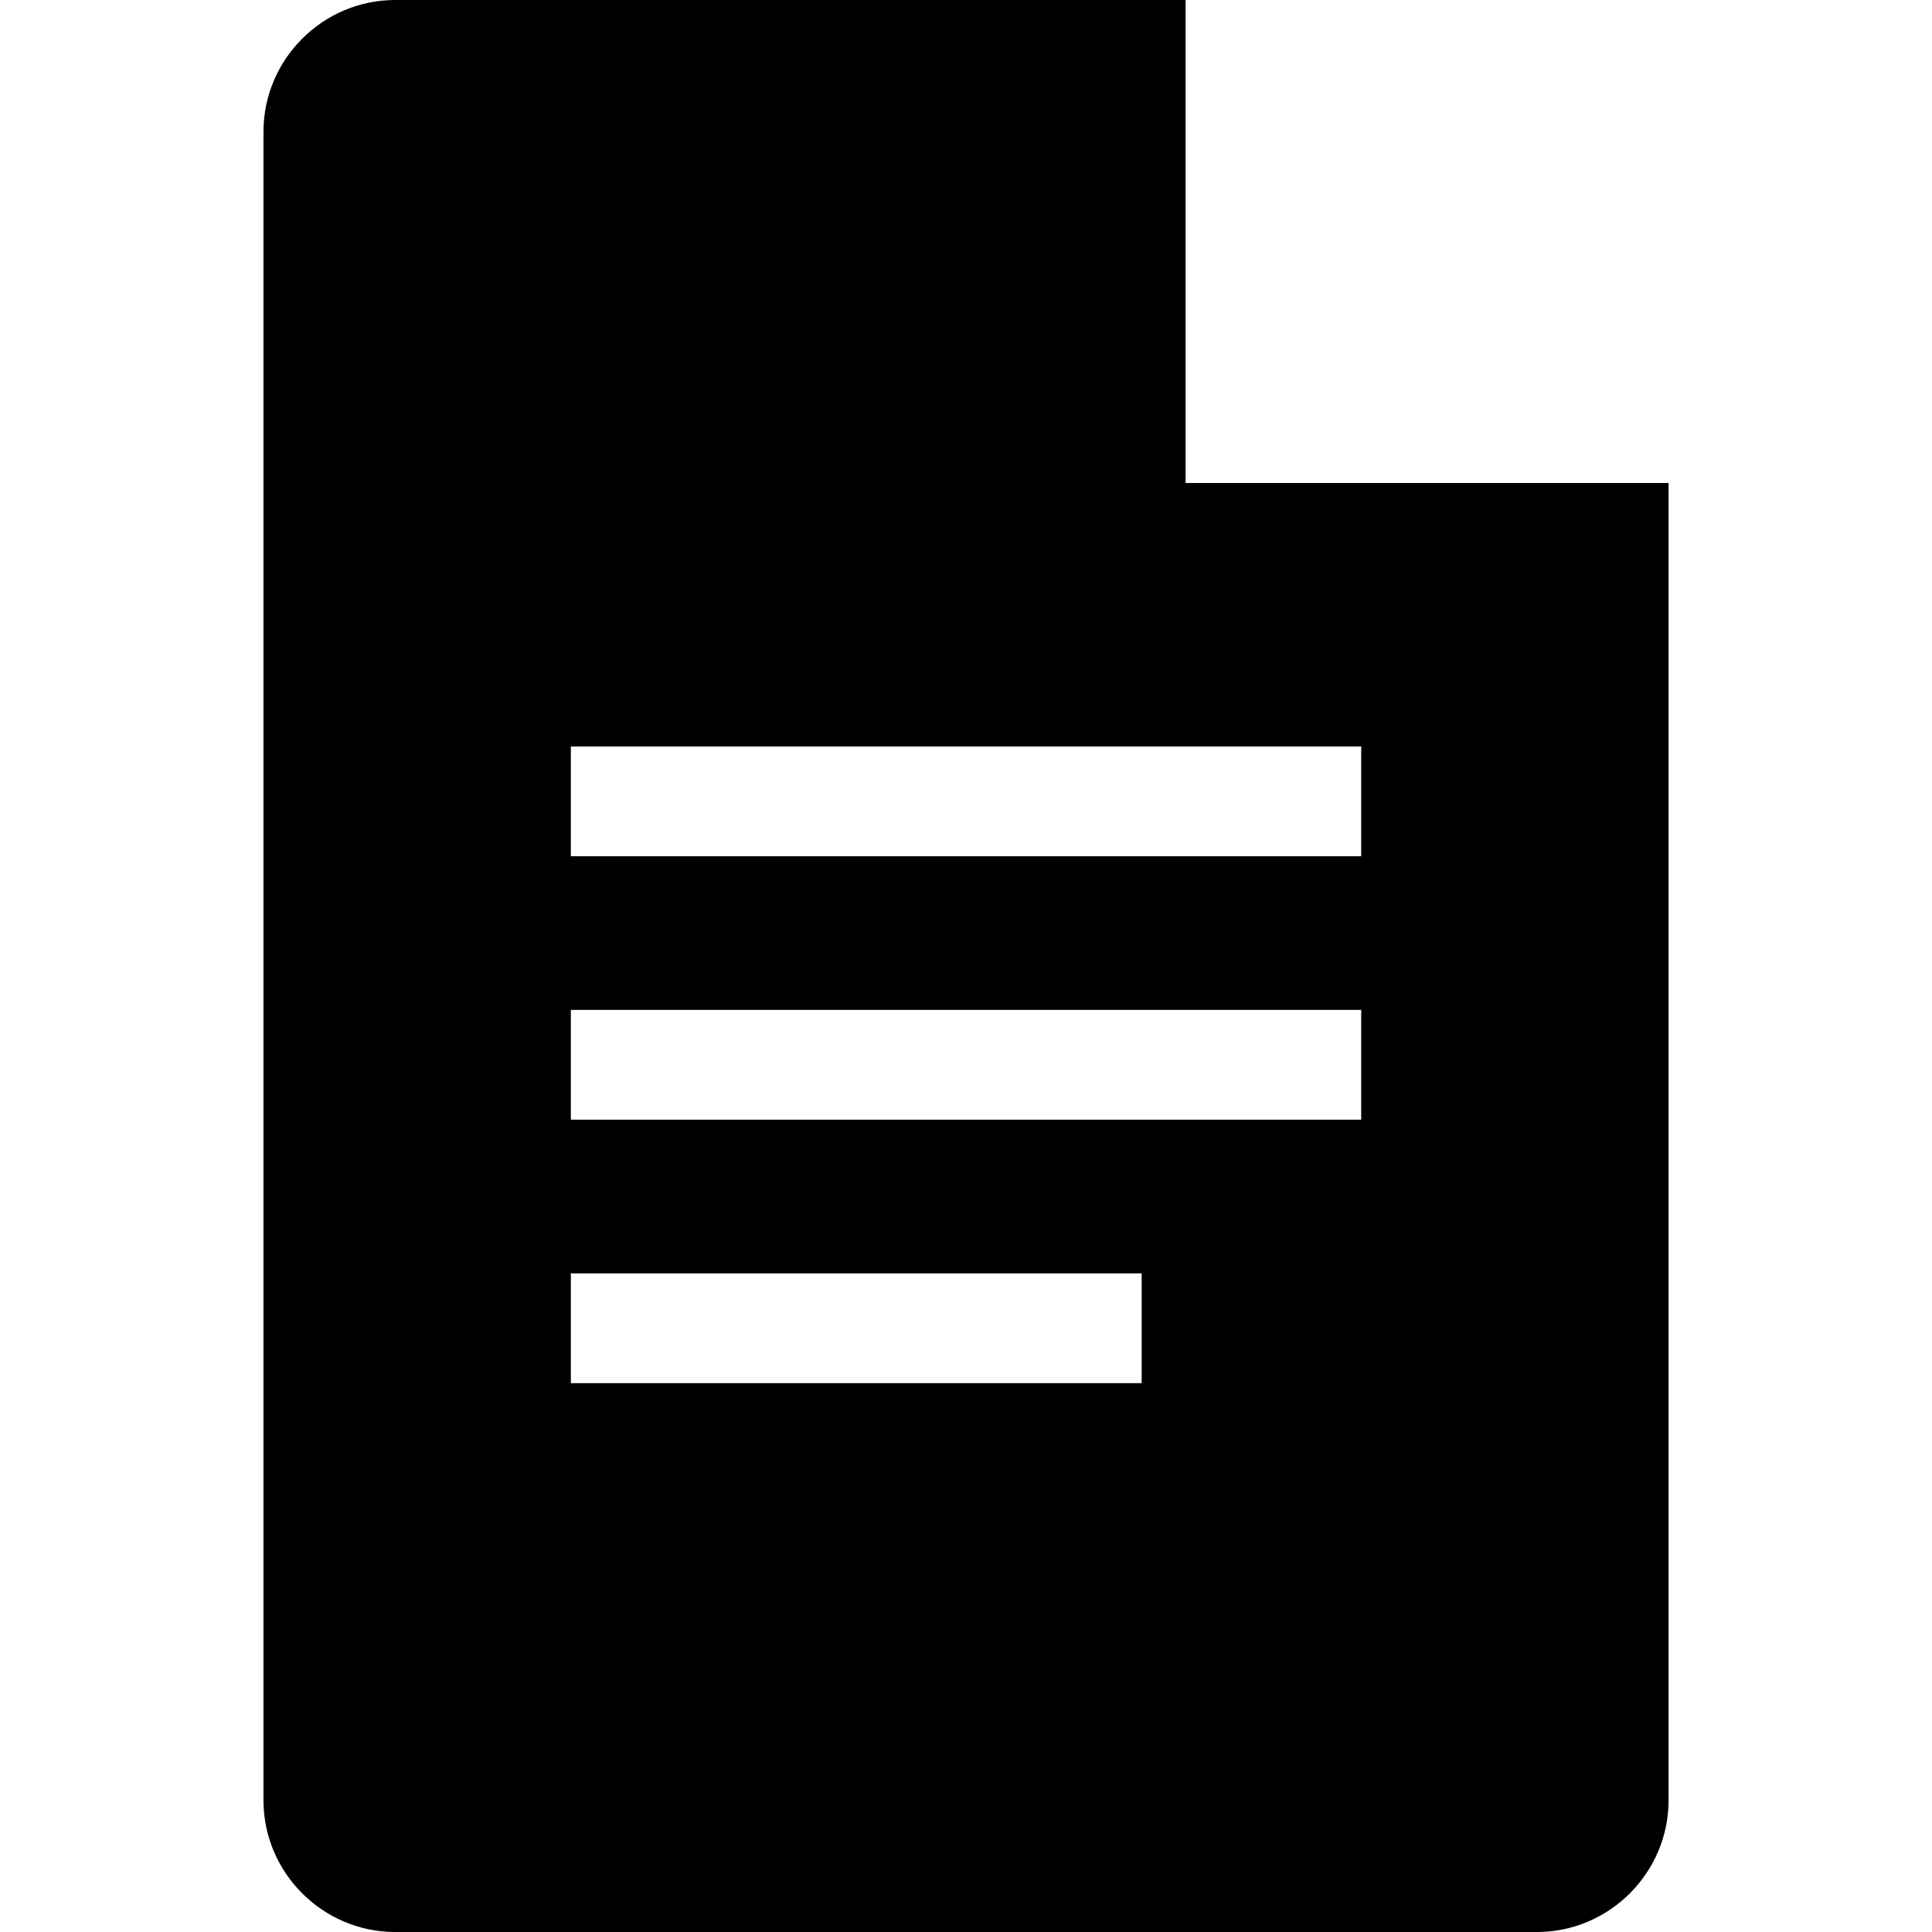
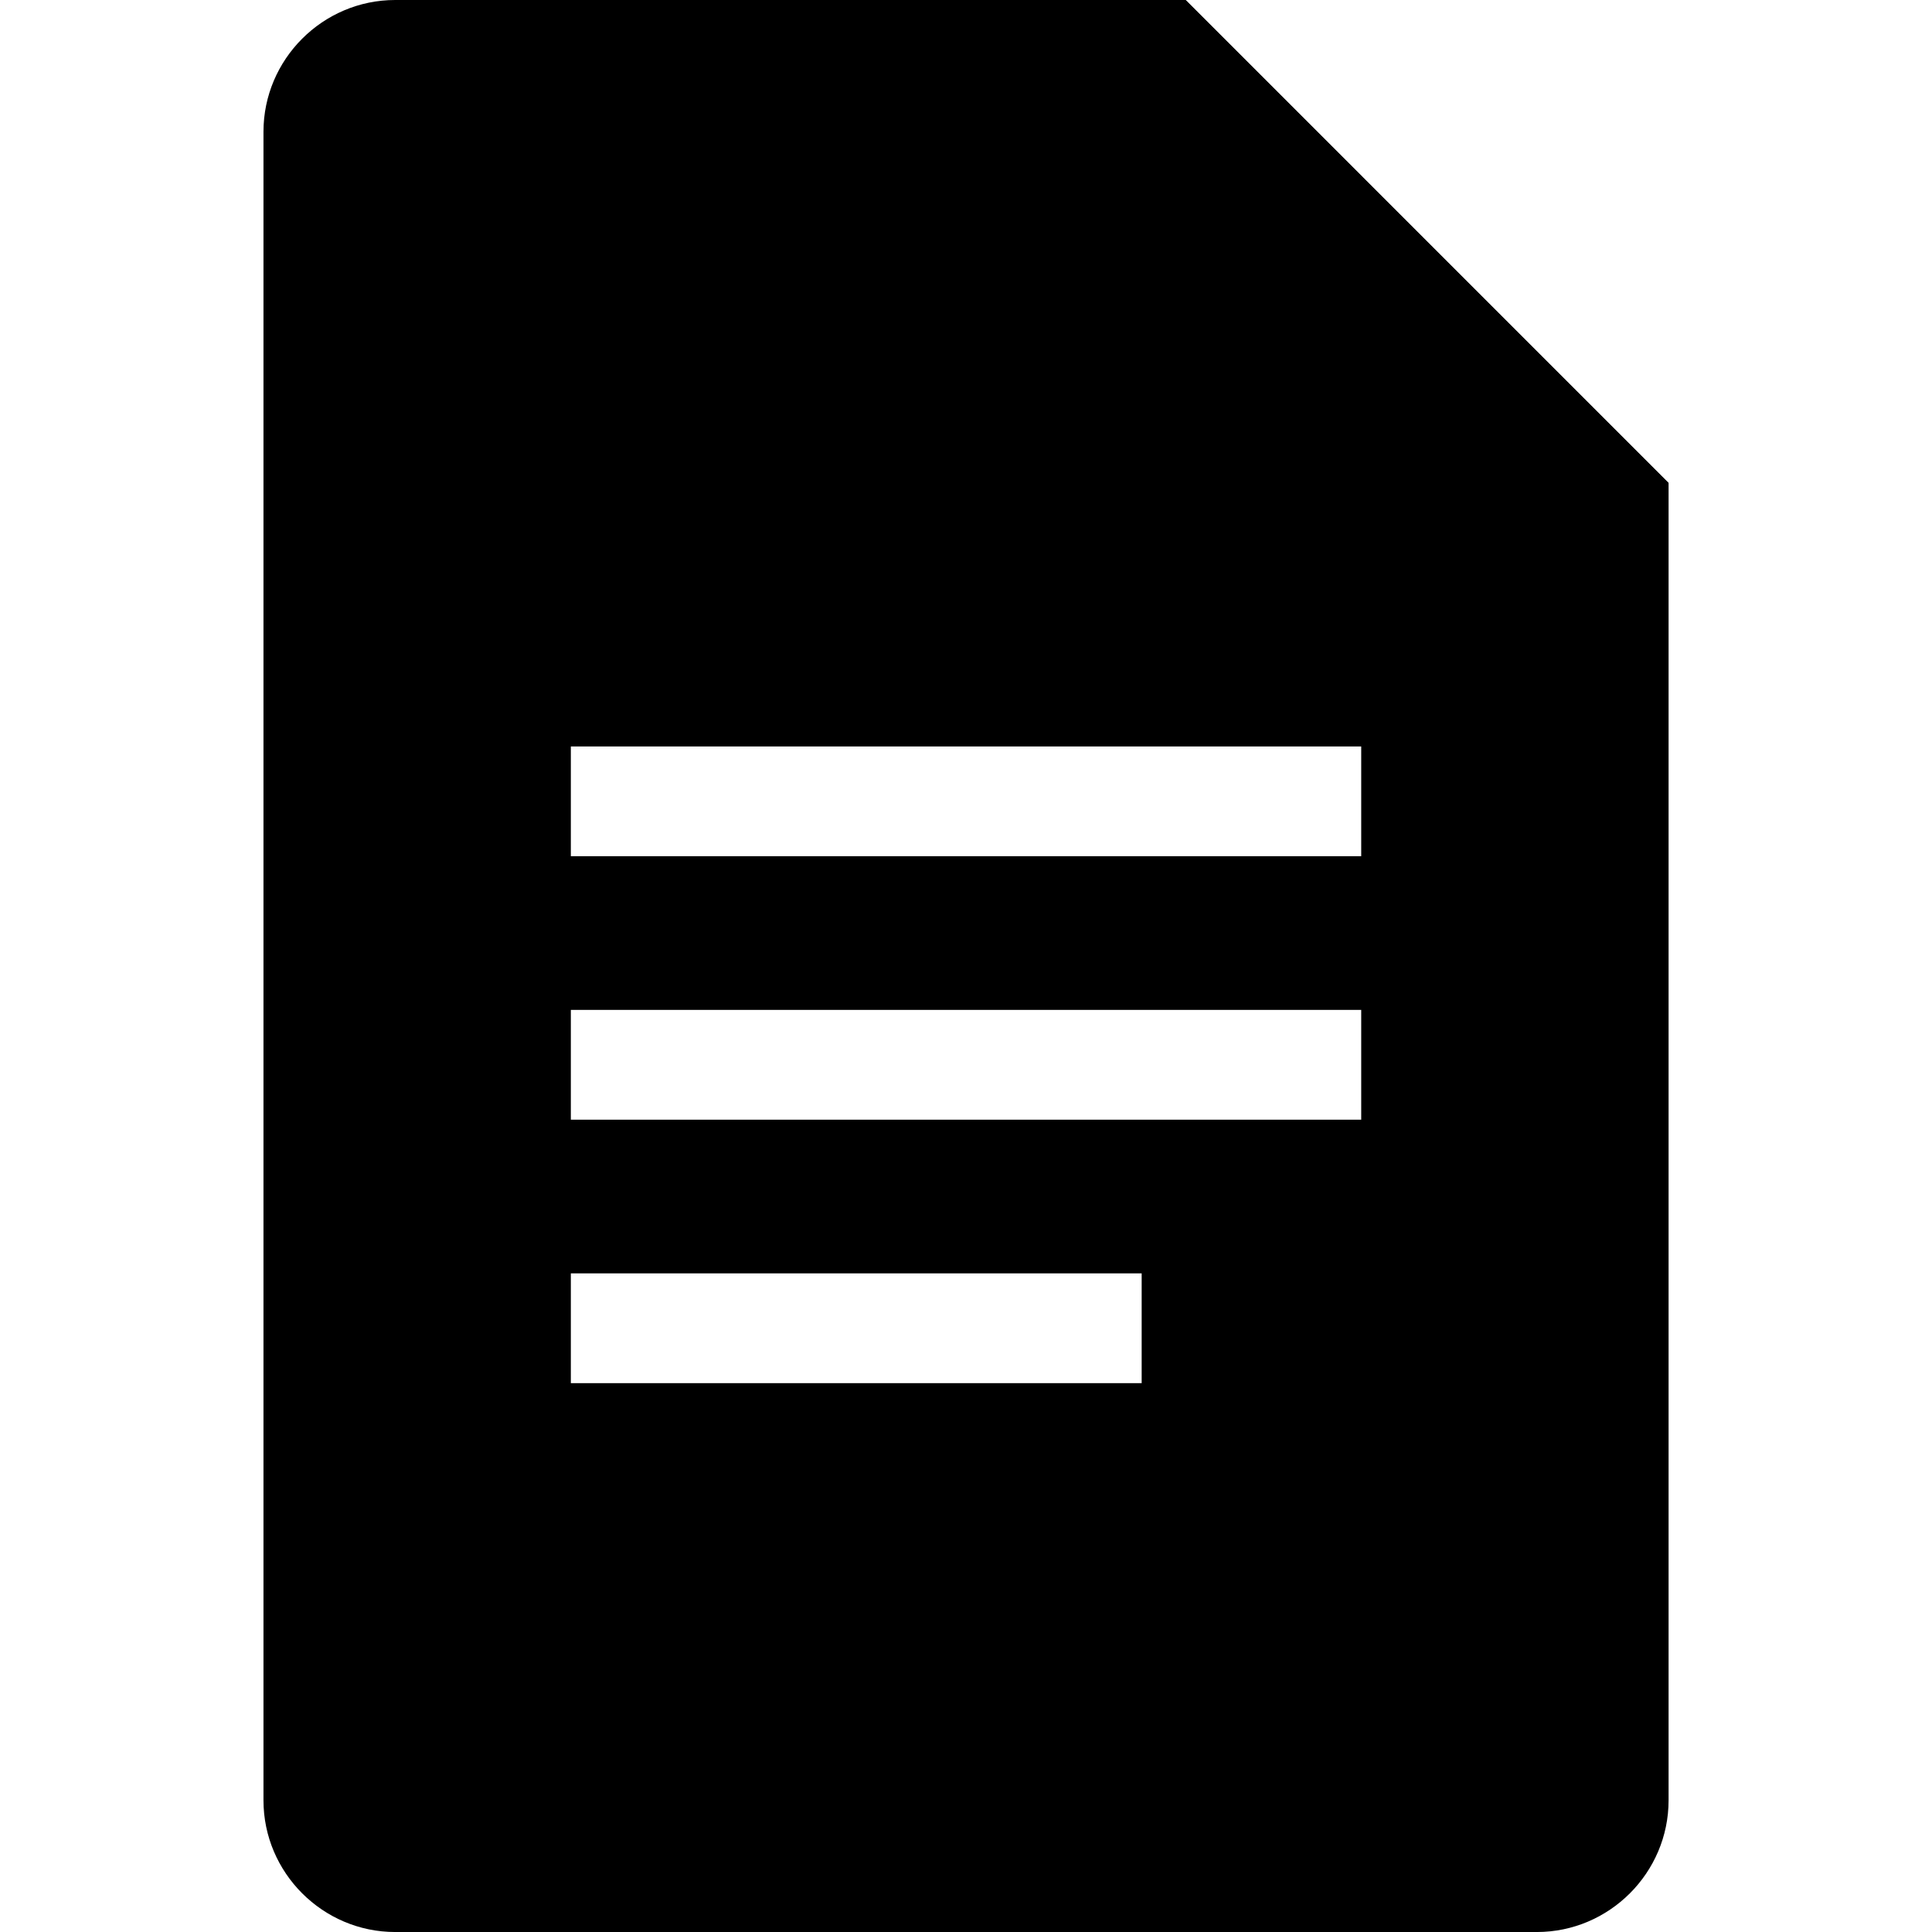
<svg xmlns="http://www.w3.org/2000/svg" viewBox="0 0 24 24">
-   <g transform="translate(3.273 0) scale(0.27273)">
-     <path fill="currentColor" fill-rule="evenodd" d="M58 88H6c-3.3 0-6-2.7-6-6V6c0-3.3 2.7-6 6-6h36l22 22v60c0 3.3-2.7 6-6 6ZM42 0v22h22L42 0ZM14 34h36v5H14v-5Zm0 12h36v5H14v-5Zm0 12h26v5H14v-5Z" />
+   <g transform="translate(3.273 0) scale(0.27273)" fill="currentColor" fill-rule="evenodd">
+     <path d="M42 0l22 22H42V0Z" />
+     <path d="M58 88H6c-3.3 0-6-2.7-6-6V6c0-3.3 2.7-6 6-6h36l22 22v60c0 3.3-2.7 6-6 6ZM14 34h36v5H14v-5Zm0 12h36v5H14v-5Zm0 12h26v5H14v-5Z" />
  </g>
</svg>
